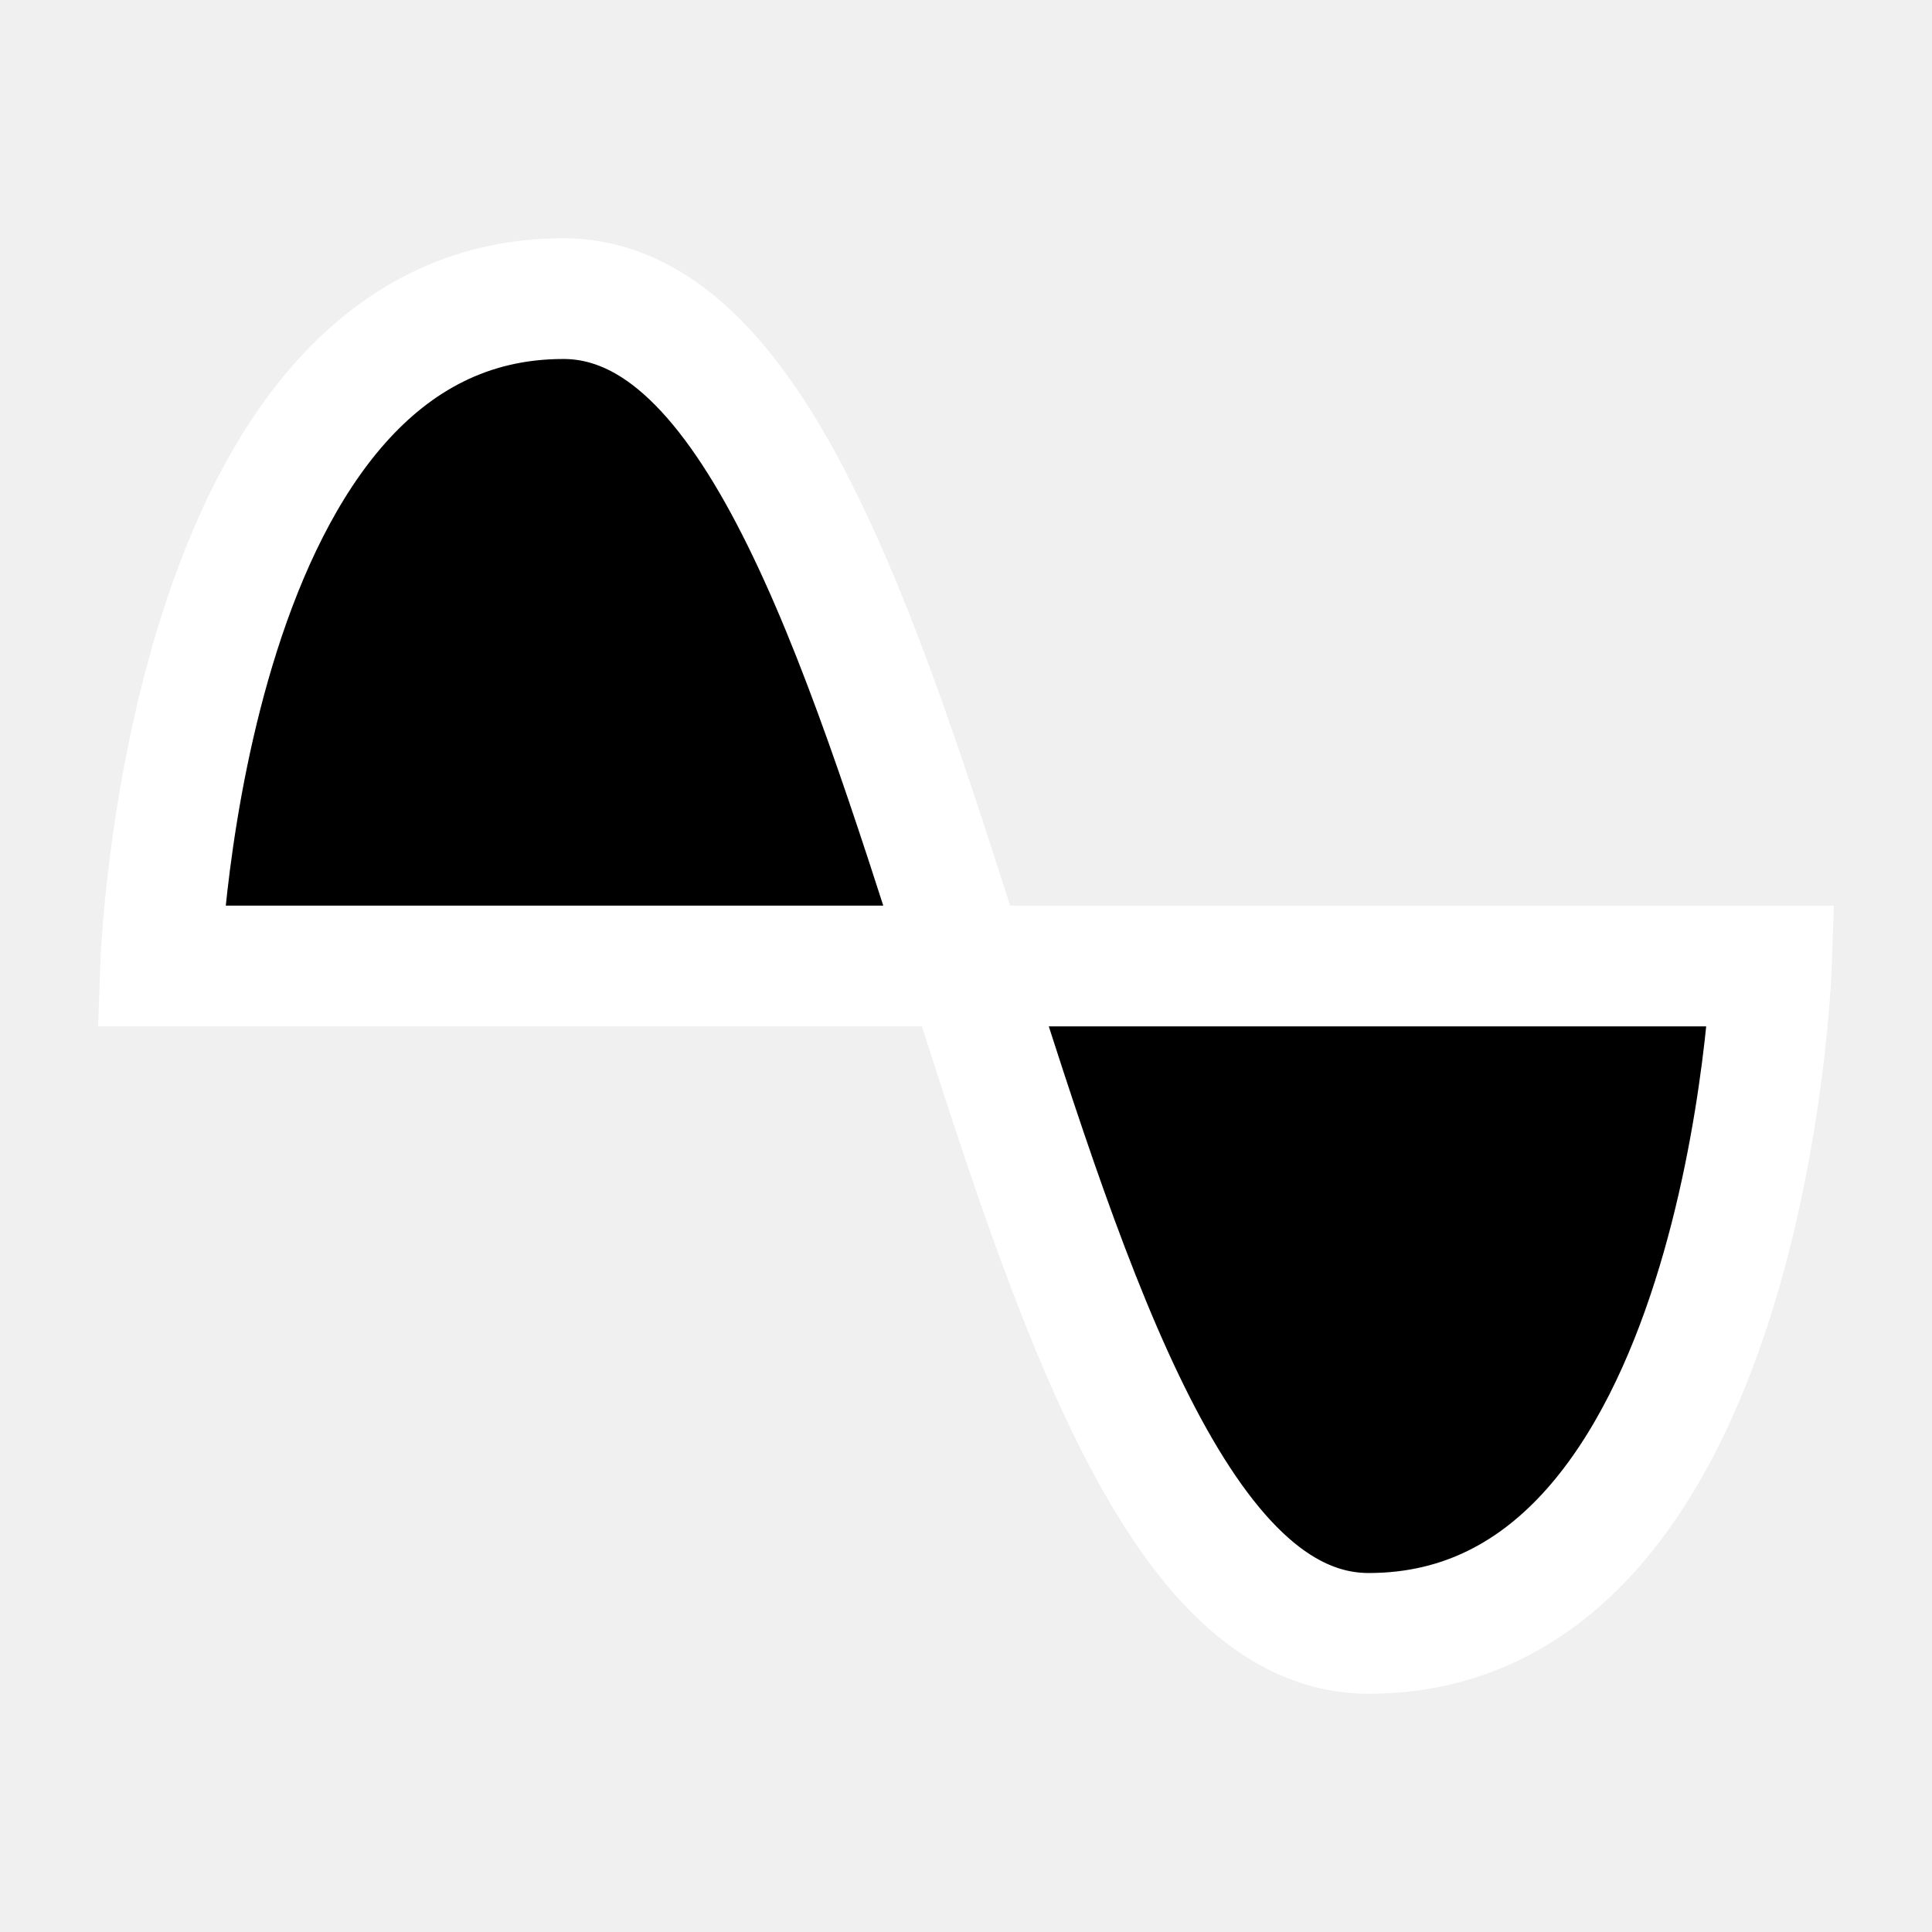
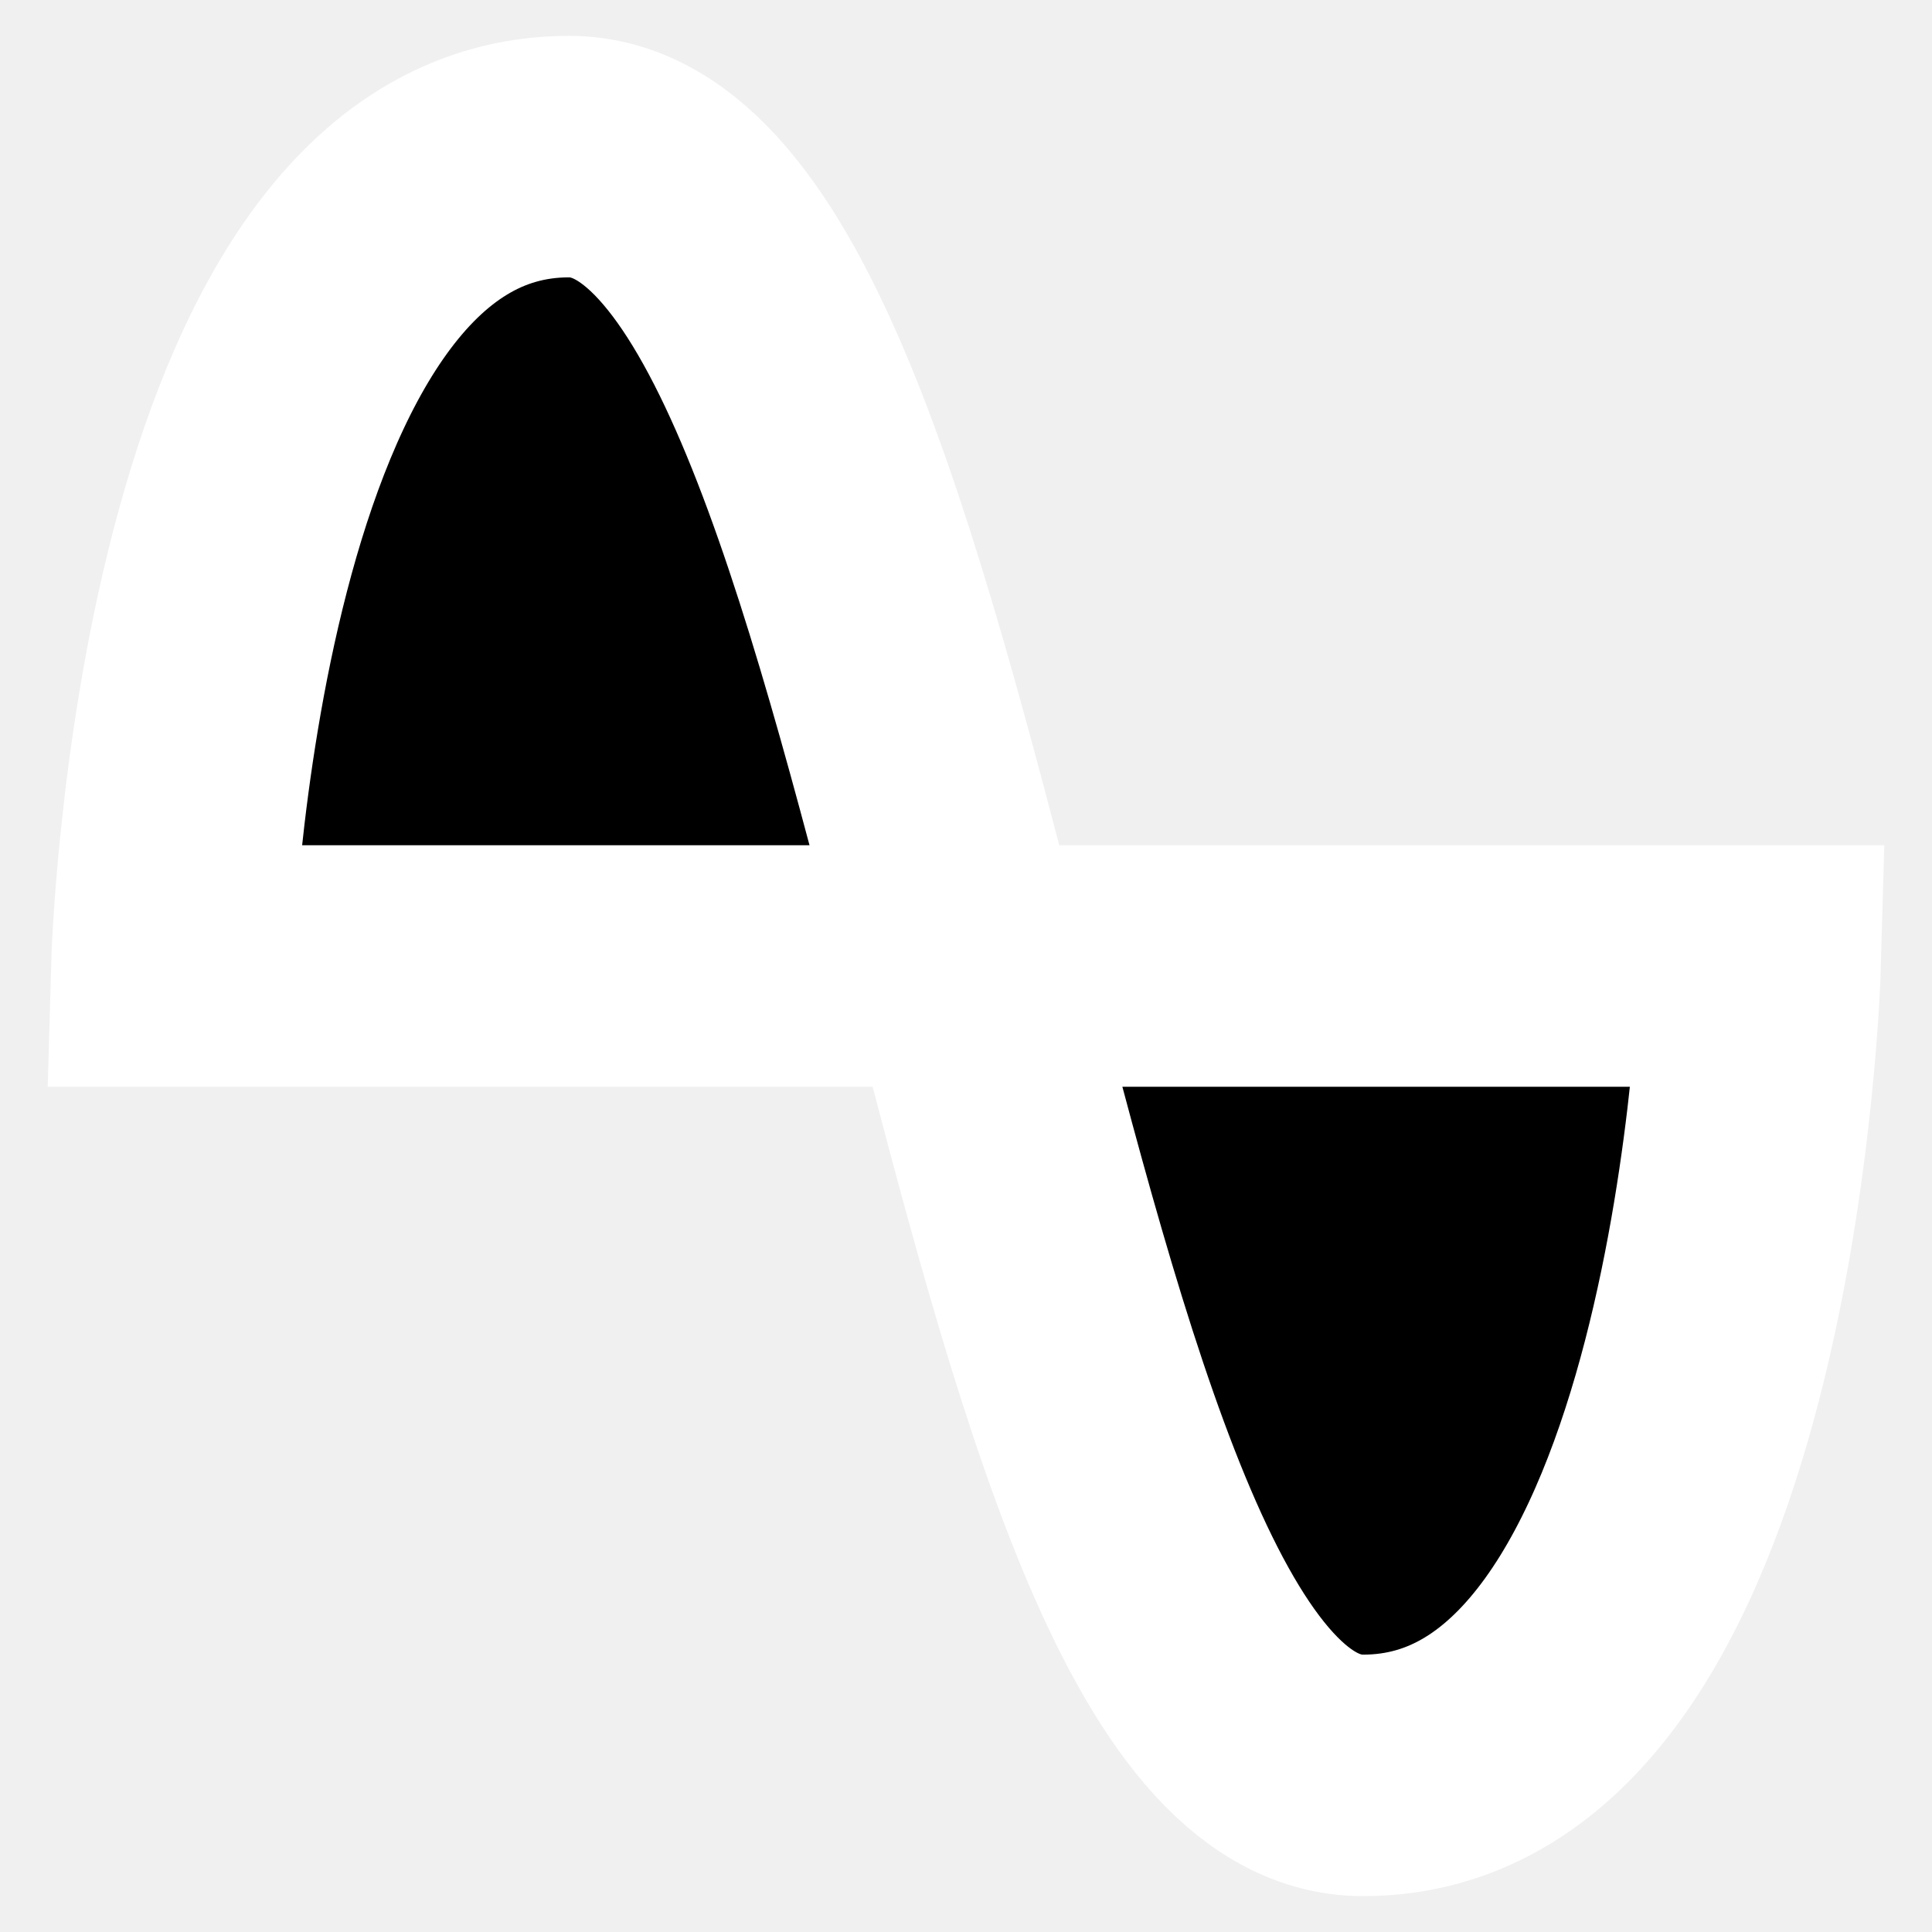
<svg xmlns="http://www.w3.org/2000/svg" width="32" height="32" viewBox="0 0 32 32" version="1.1" id="svg1">
  <defs id="defs1" />
  <g id="layer1">
-     <path style="fill:#000000;fill-opacity:1;fill-rule:evenodd;stroke:#ffffff;stroke-width:2;stroke-linecap:butt;stroke-linejoin:miter;stroke-dasharray:none" d="m 2.66,16 c 0,0 0.381,-11.054 6.67,-11.054 6.289,0 7.052,22.108 13.34,22.108 C 28.959,27.054 29.34,16 29.34,16 Z" id="path1" />
+     <path style="fill:#000000;fill-opacity:1;fill-rule:evenodd;stroke:#ffffff;stroke-width:4;stroke-linecap:butt;stroke-linejoin:miter;stroke-dasharray:none" d="m 2.847,16 c 0,0 0.376,-13.406 6.576,-13.406 6.2,0 6.952,26.812 13.153,26.812 C 28.777,29.406 29.153,16 29.153,16 Z" id="path1" />
  </g>
</svg>
